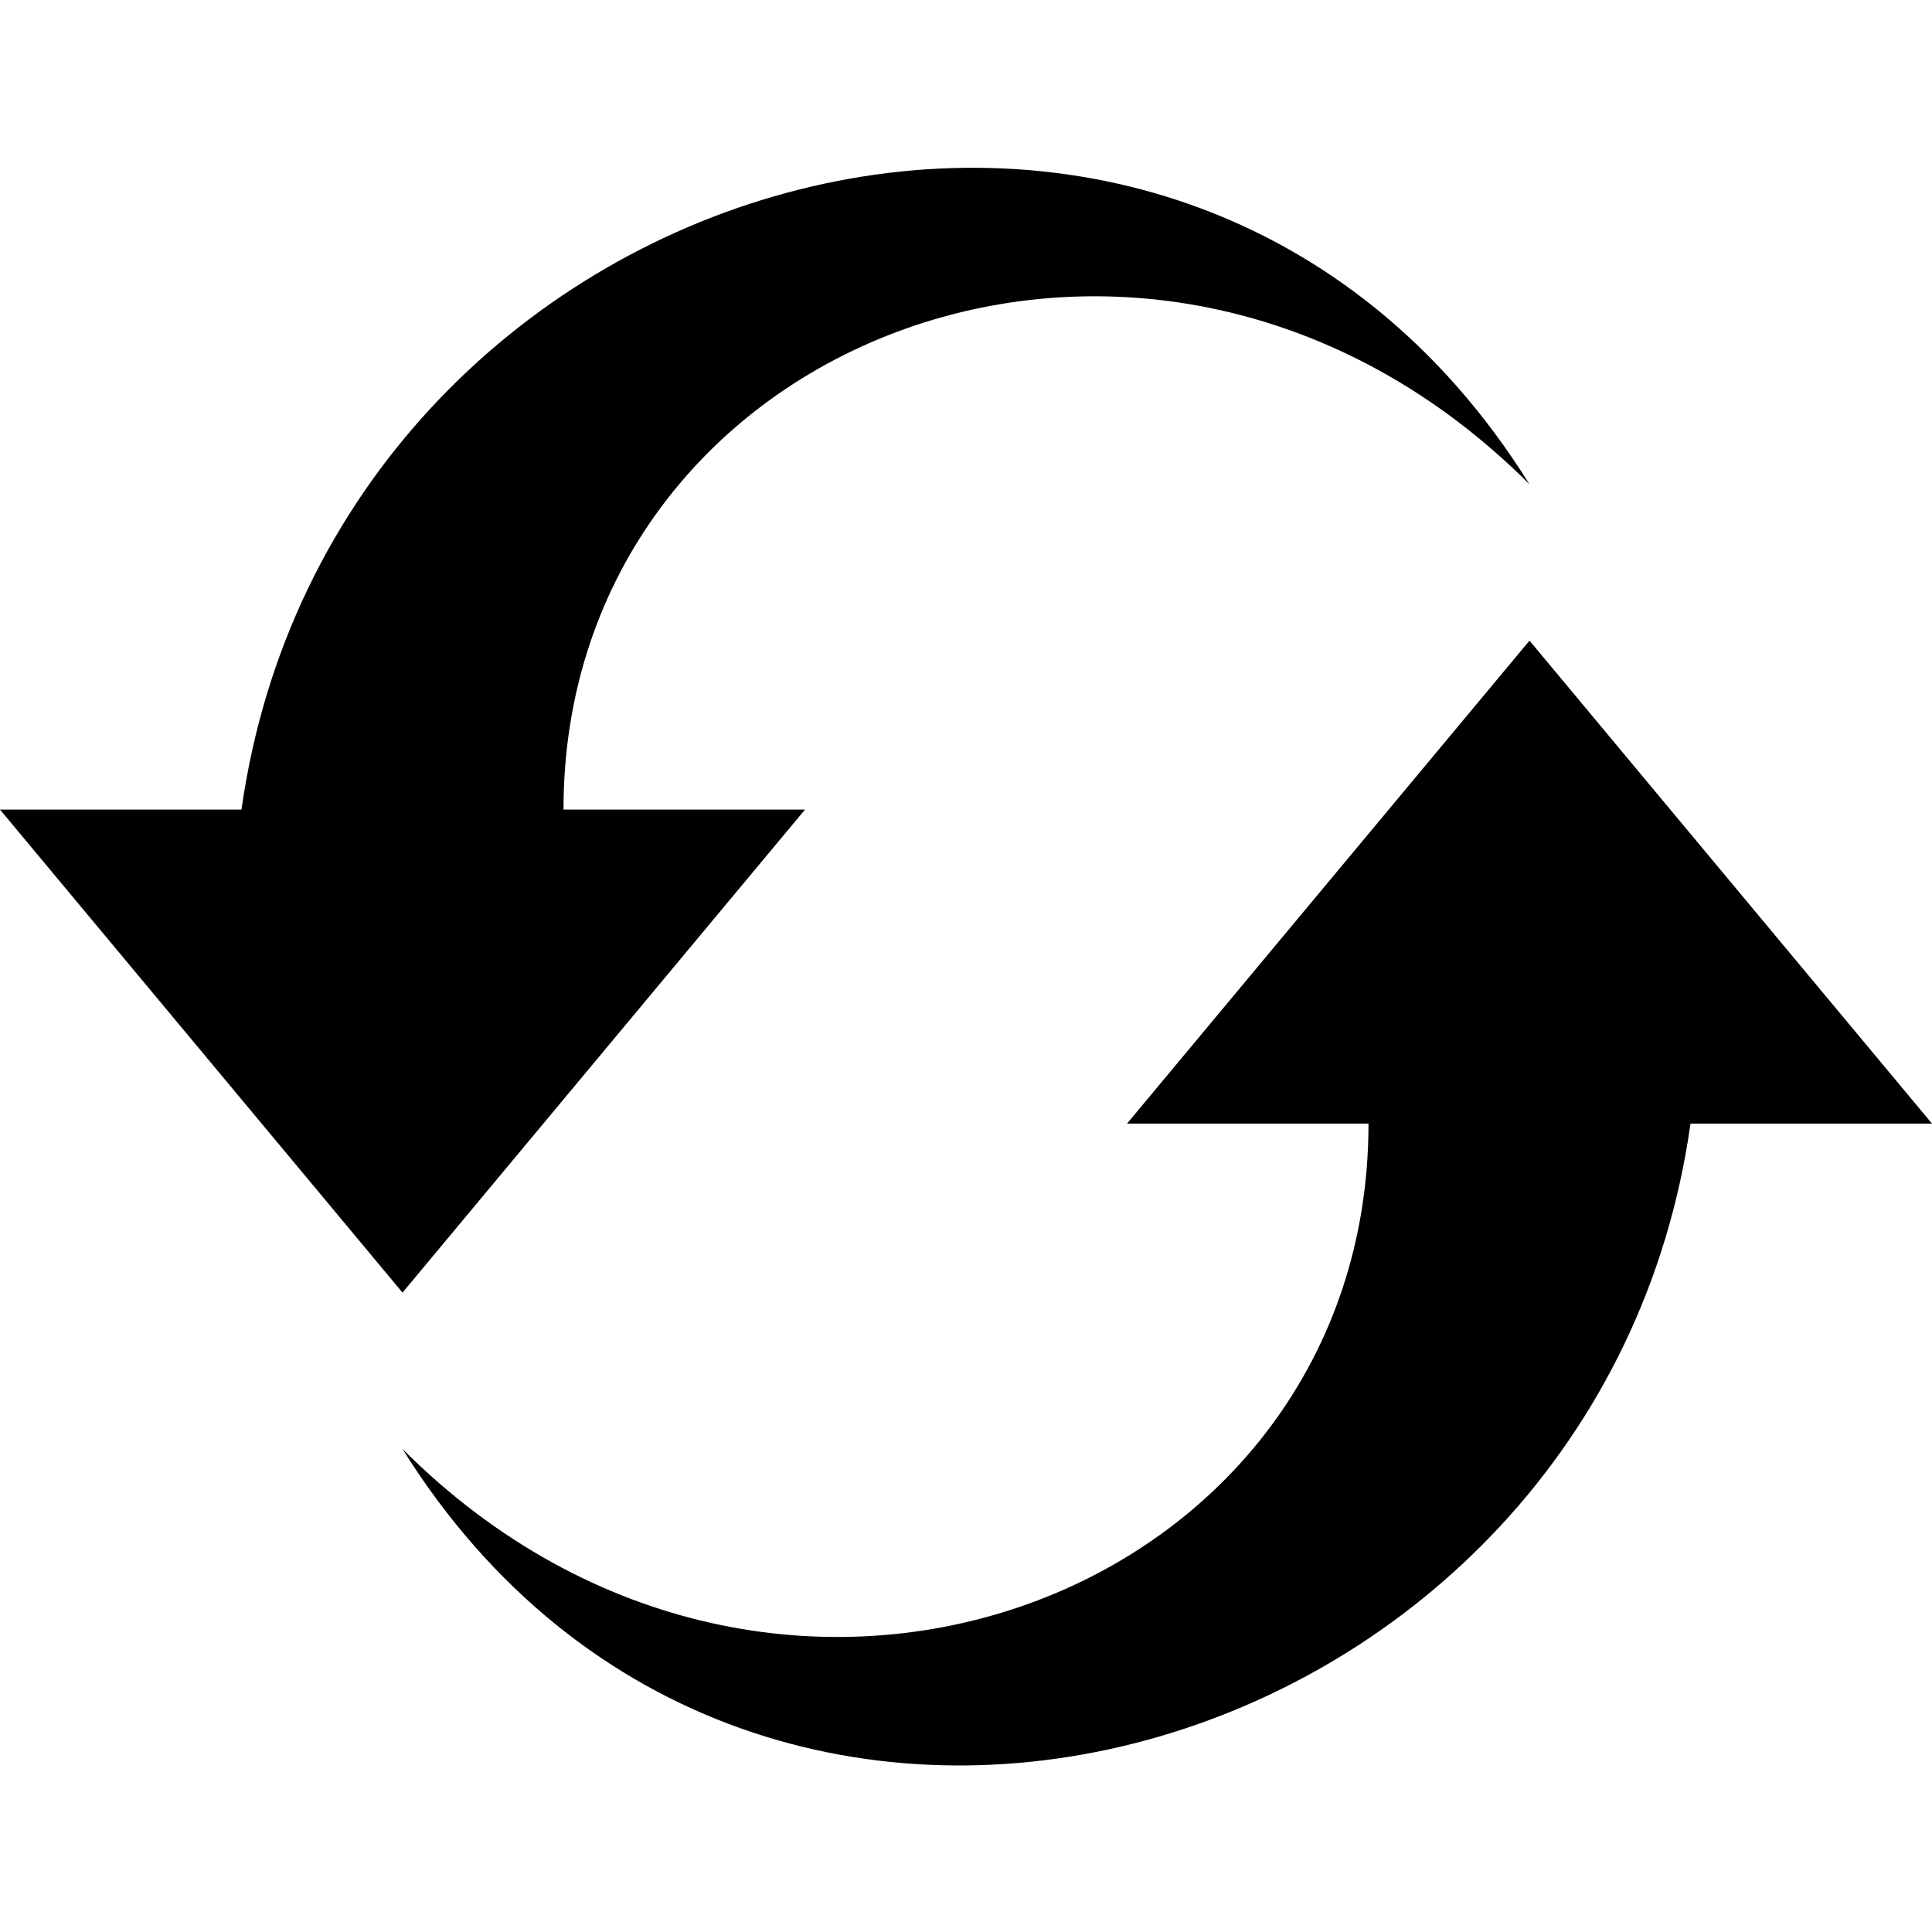
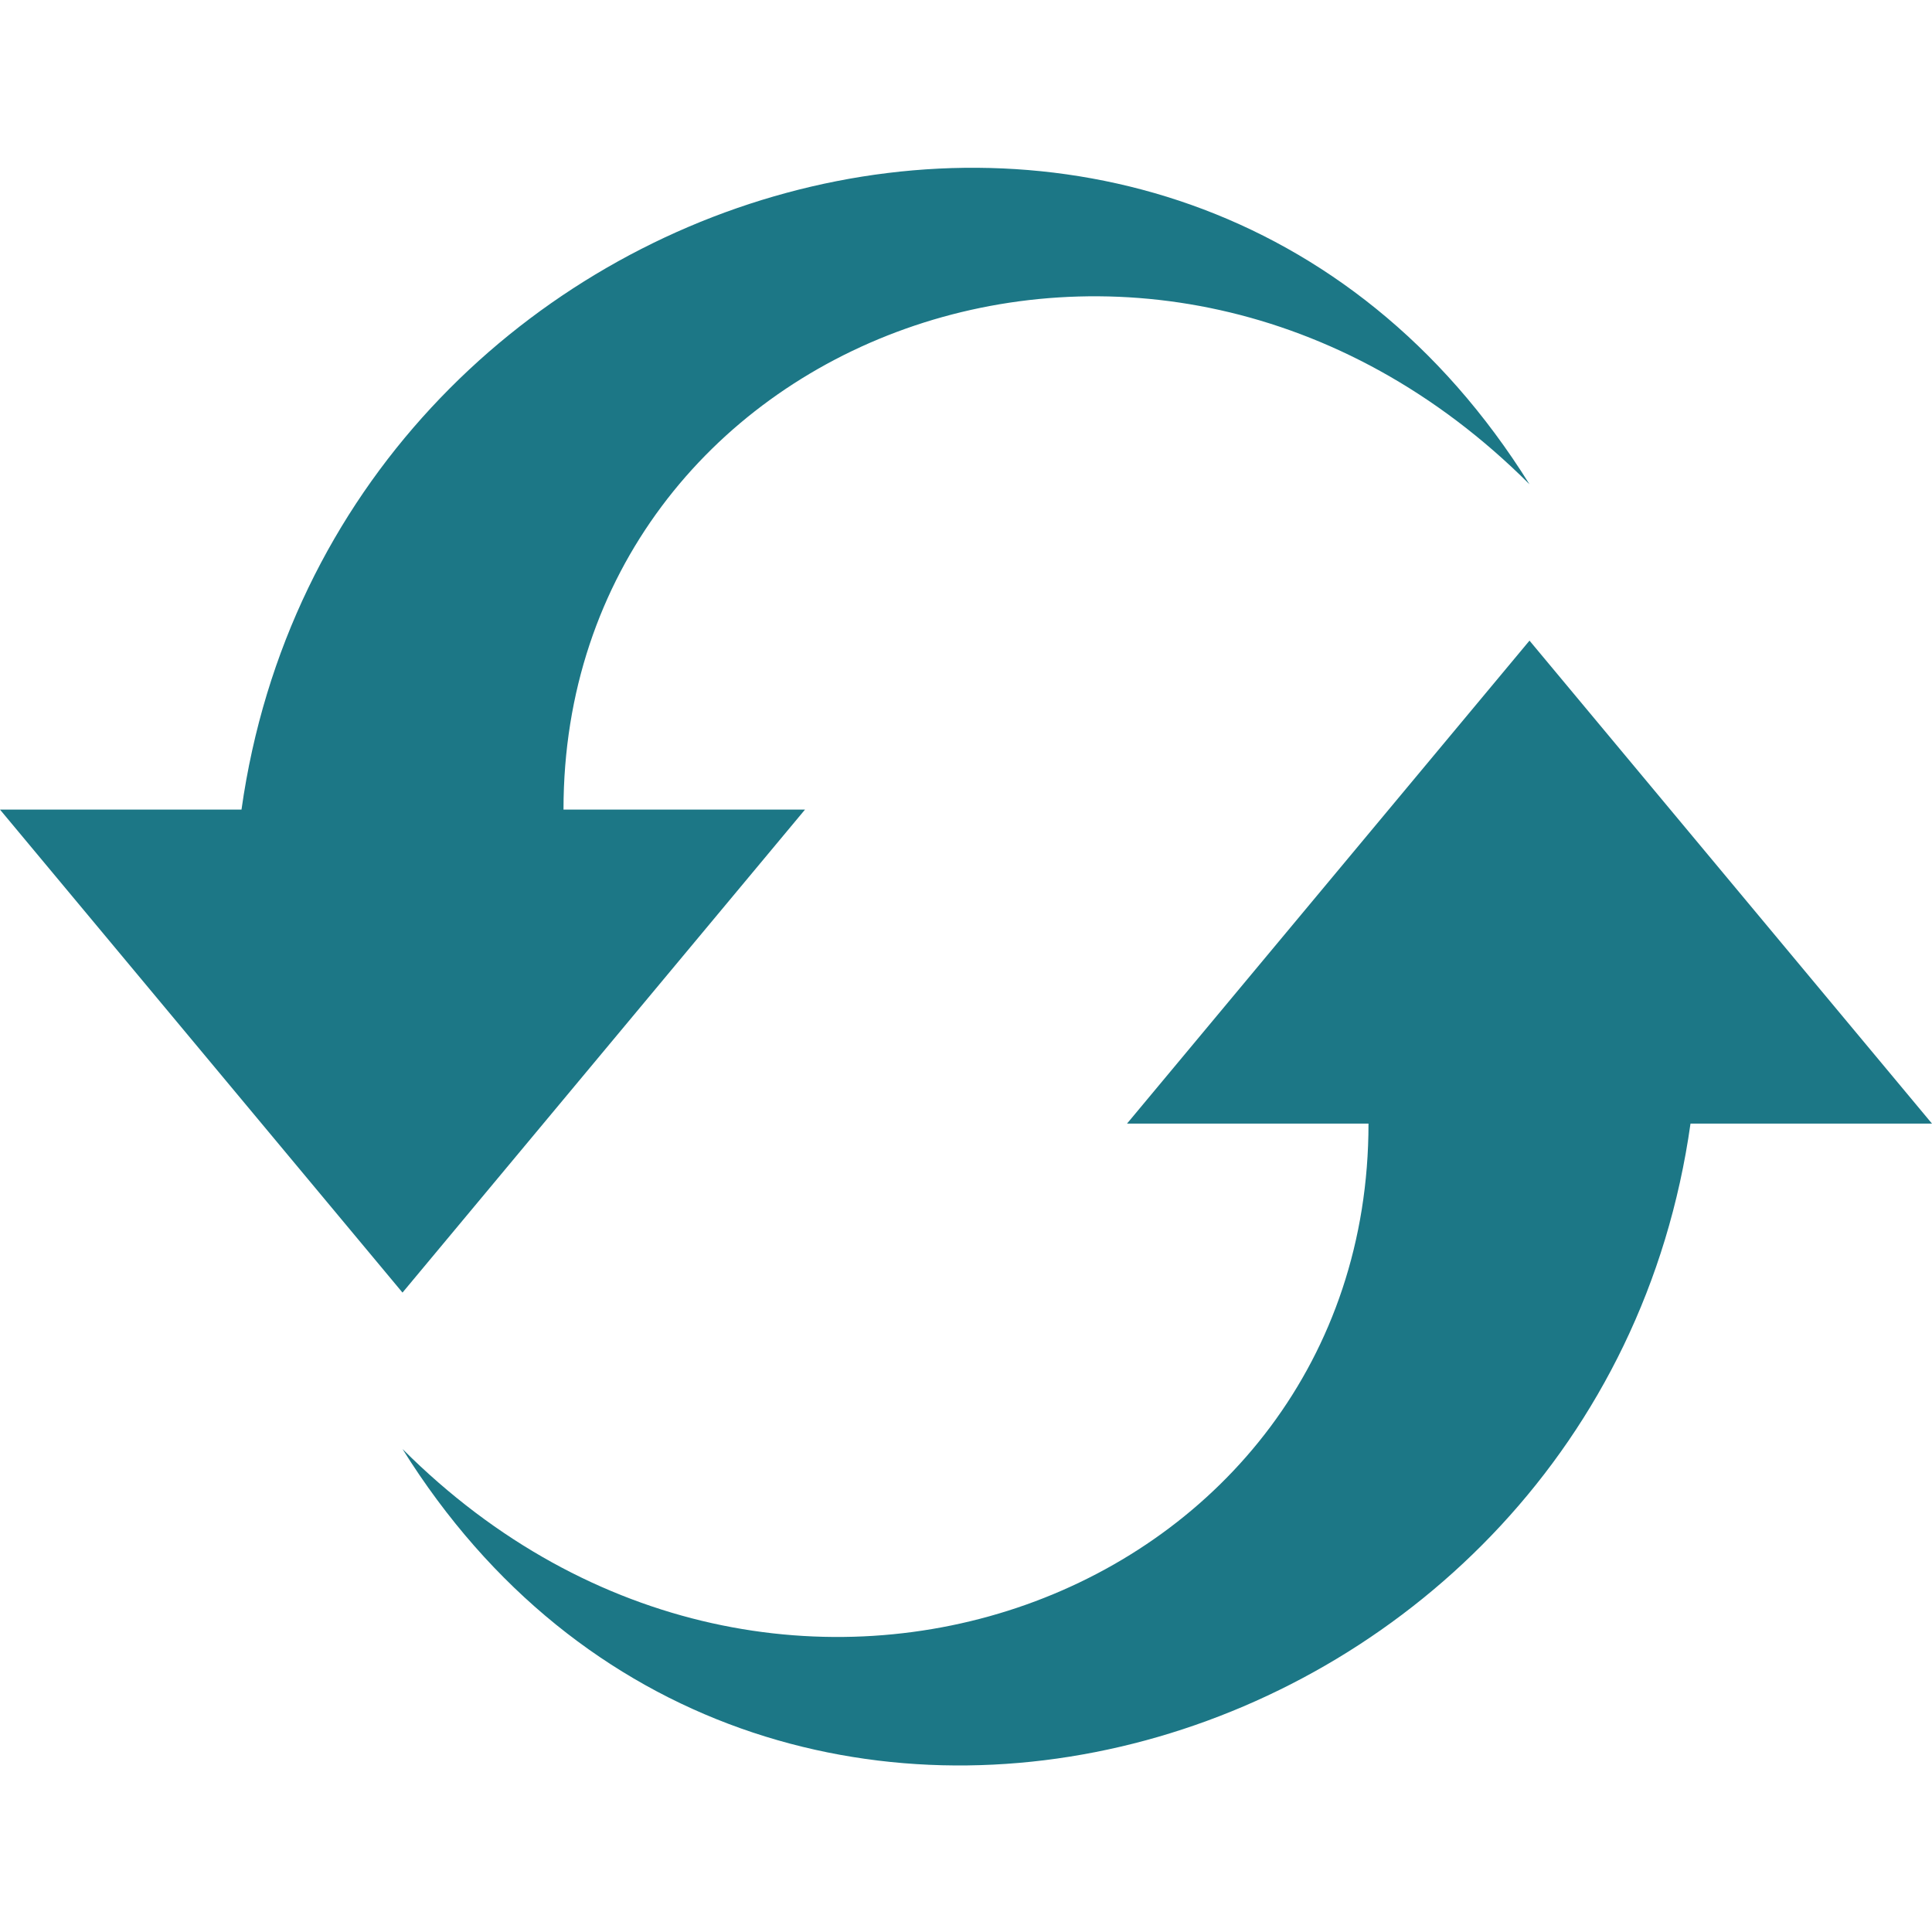
- <svg xmlns="http://www.w3.org/2000/svg" width="24" height="24" viewBox="0 0 24 24">
-   <path d="M5 18c4.667 4.667 12 1.833 12-4.042h-3l5-6 5 6h-3c-1.125 7.98-11.594 11.104-16 4.042zm14-11.984c-4.667-4.667-12-1.834-12 4.041h3l-5 6-5-6h3c1.125-7.979 11.594-11.104 16-4.041z" />
+ <svg xmlns="http://www.w3.org/2000/svg" width="24" height="24" viewBox="0 0 24 24" version="1.1" id="svg4">
+   <defs id="defs8" />
+   <path d="m 5,18 c 4.667,4.667 12,1.833 12,-4.042 h -3 l 5,-6 5,6 H 21 C 19.875,21.938 9.406,25.062 5,18 Z M 19,6.016 C 14.333,1.349 7,4.182 7,10.057 h 3 l -5,6 -5,-6 H 3 C 4.125,2.078 14.594,-1.047 19,6.016 Z" id="path2" style="stroke-width:1;fill:#1c7786;fill-opacity:1" />
</svg>
